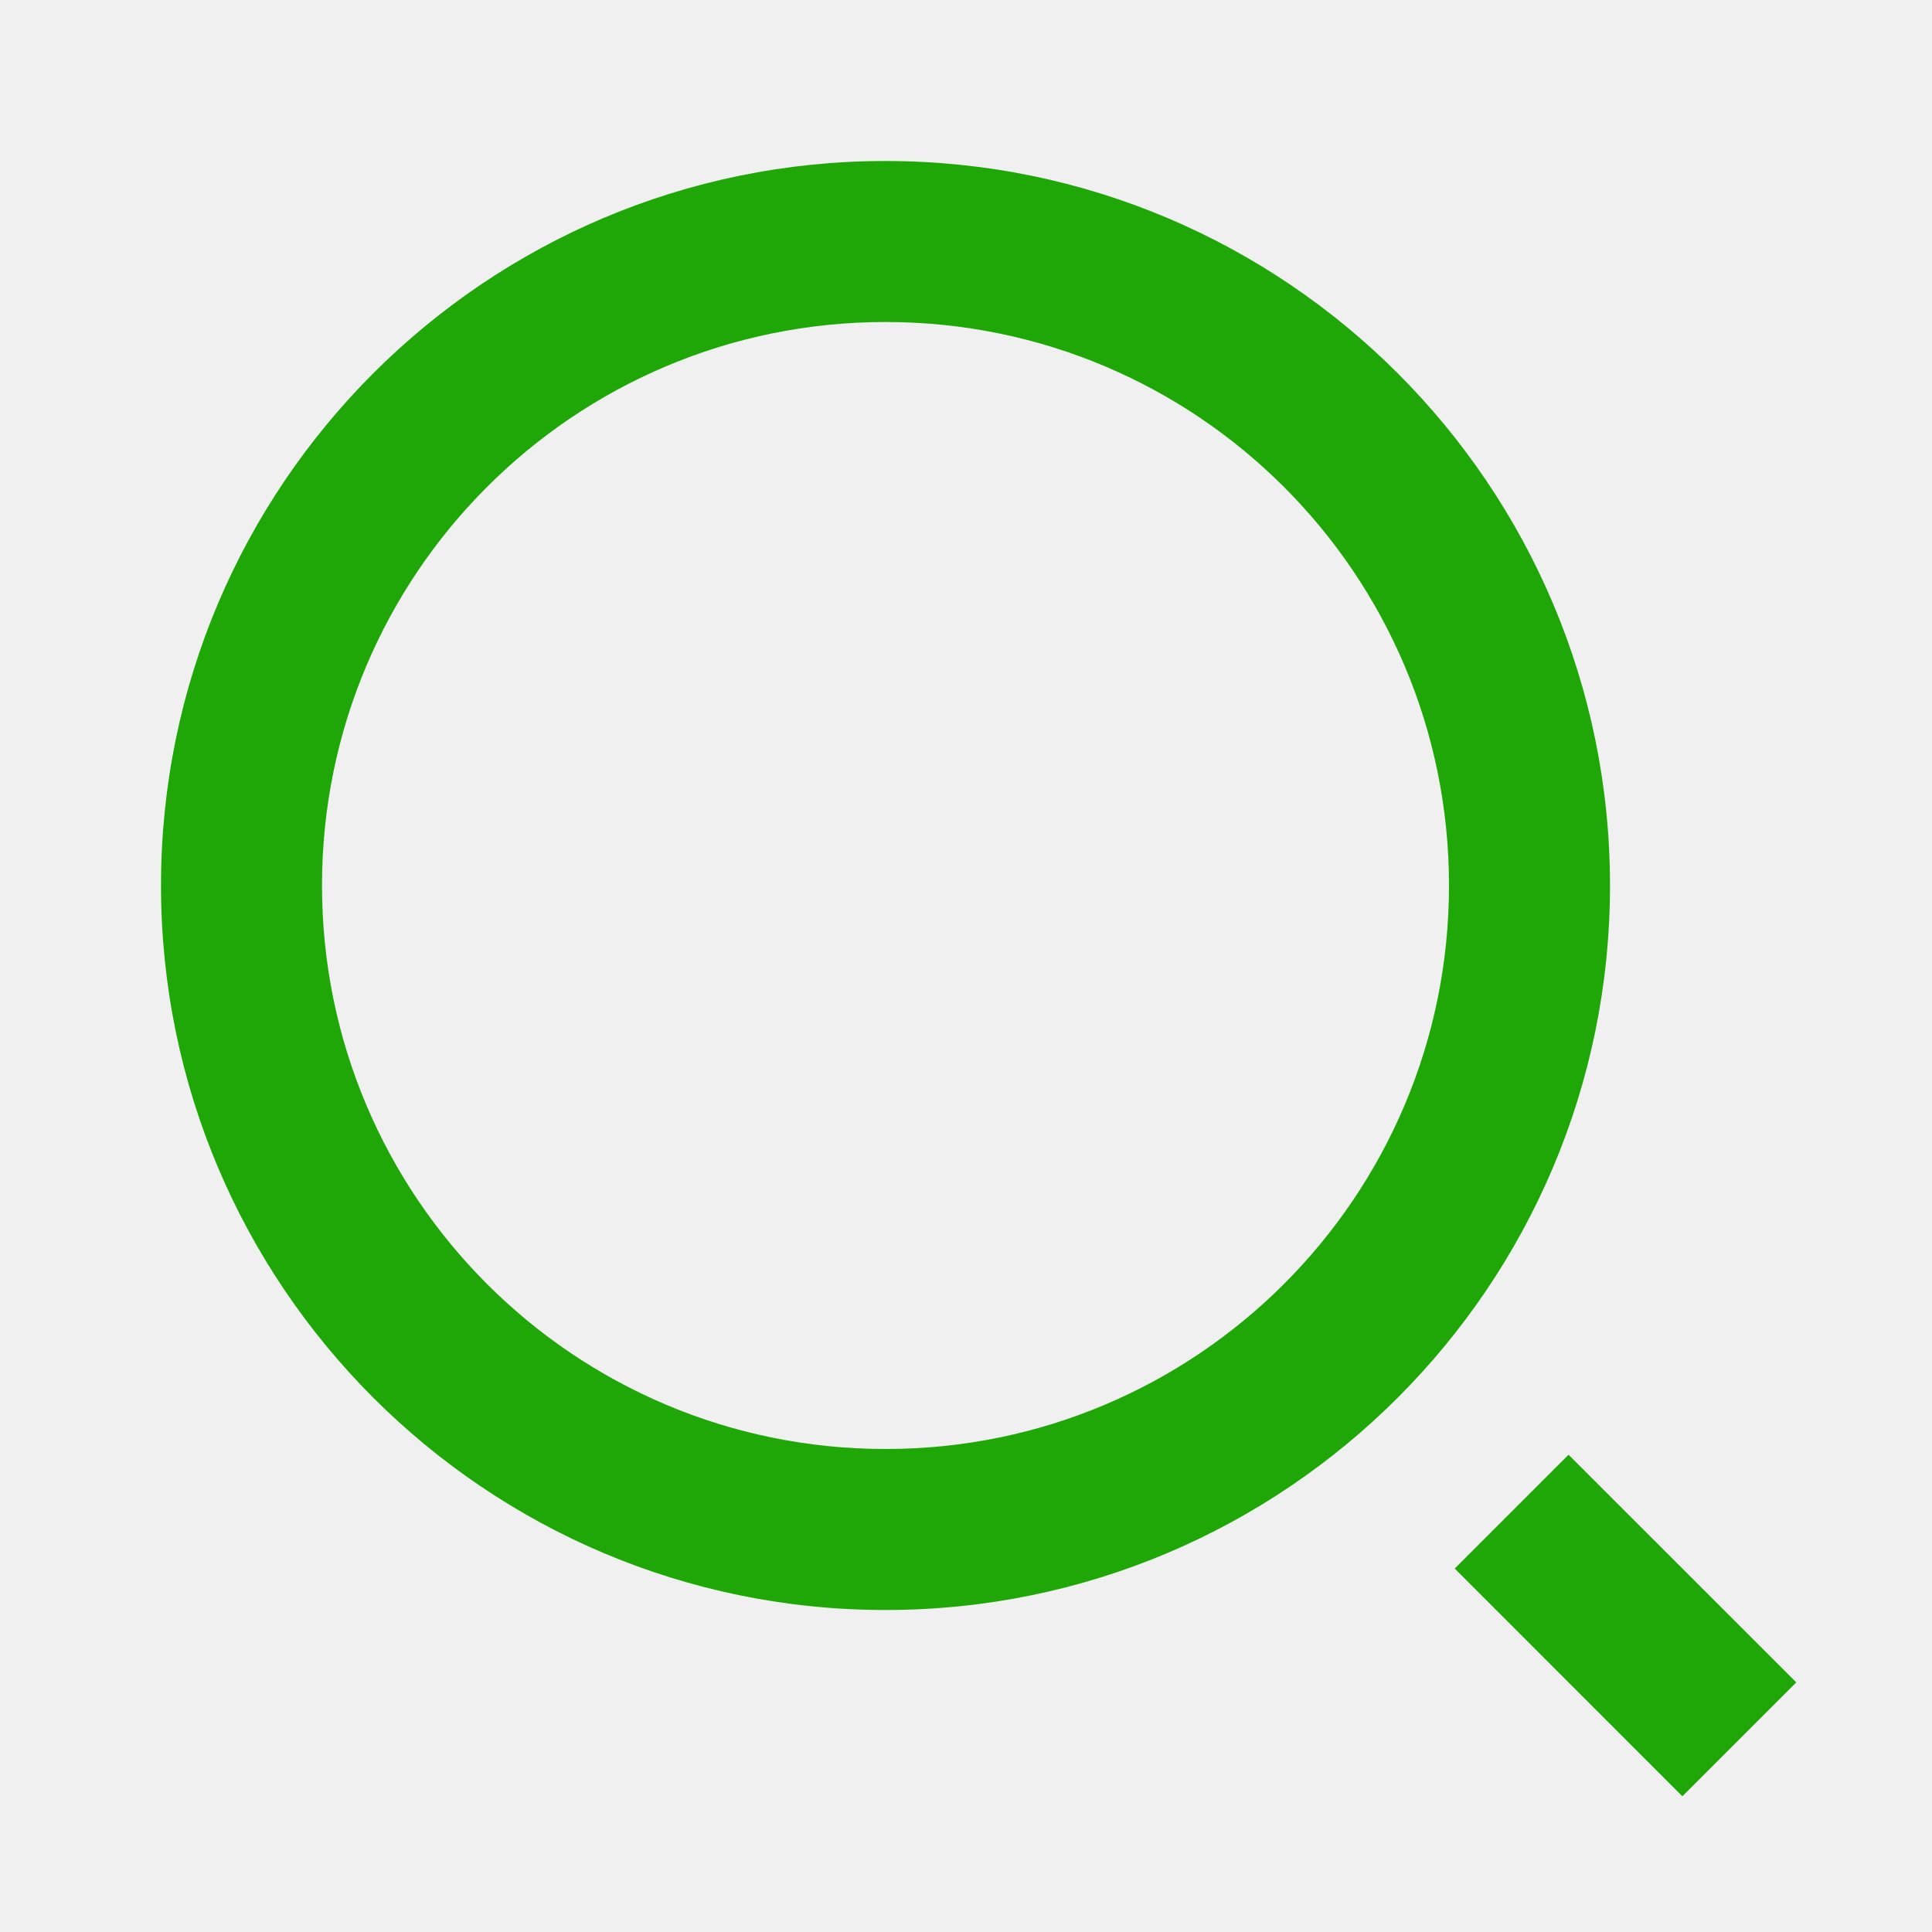
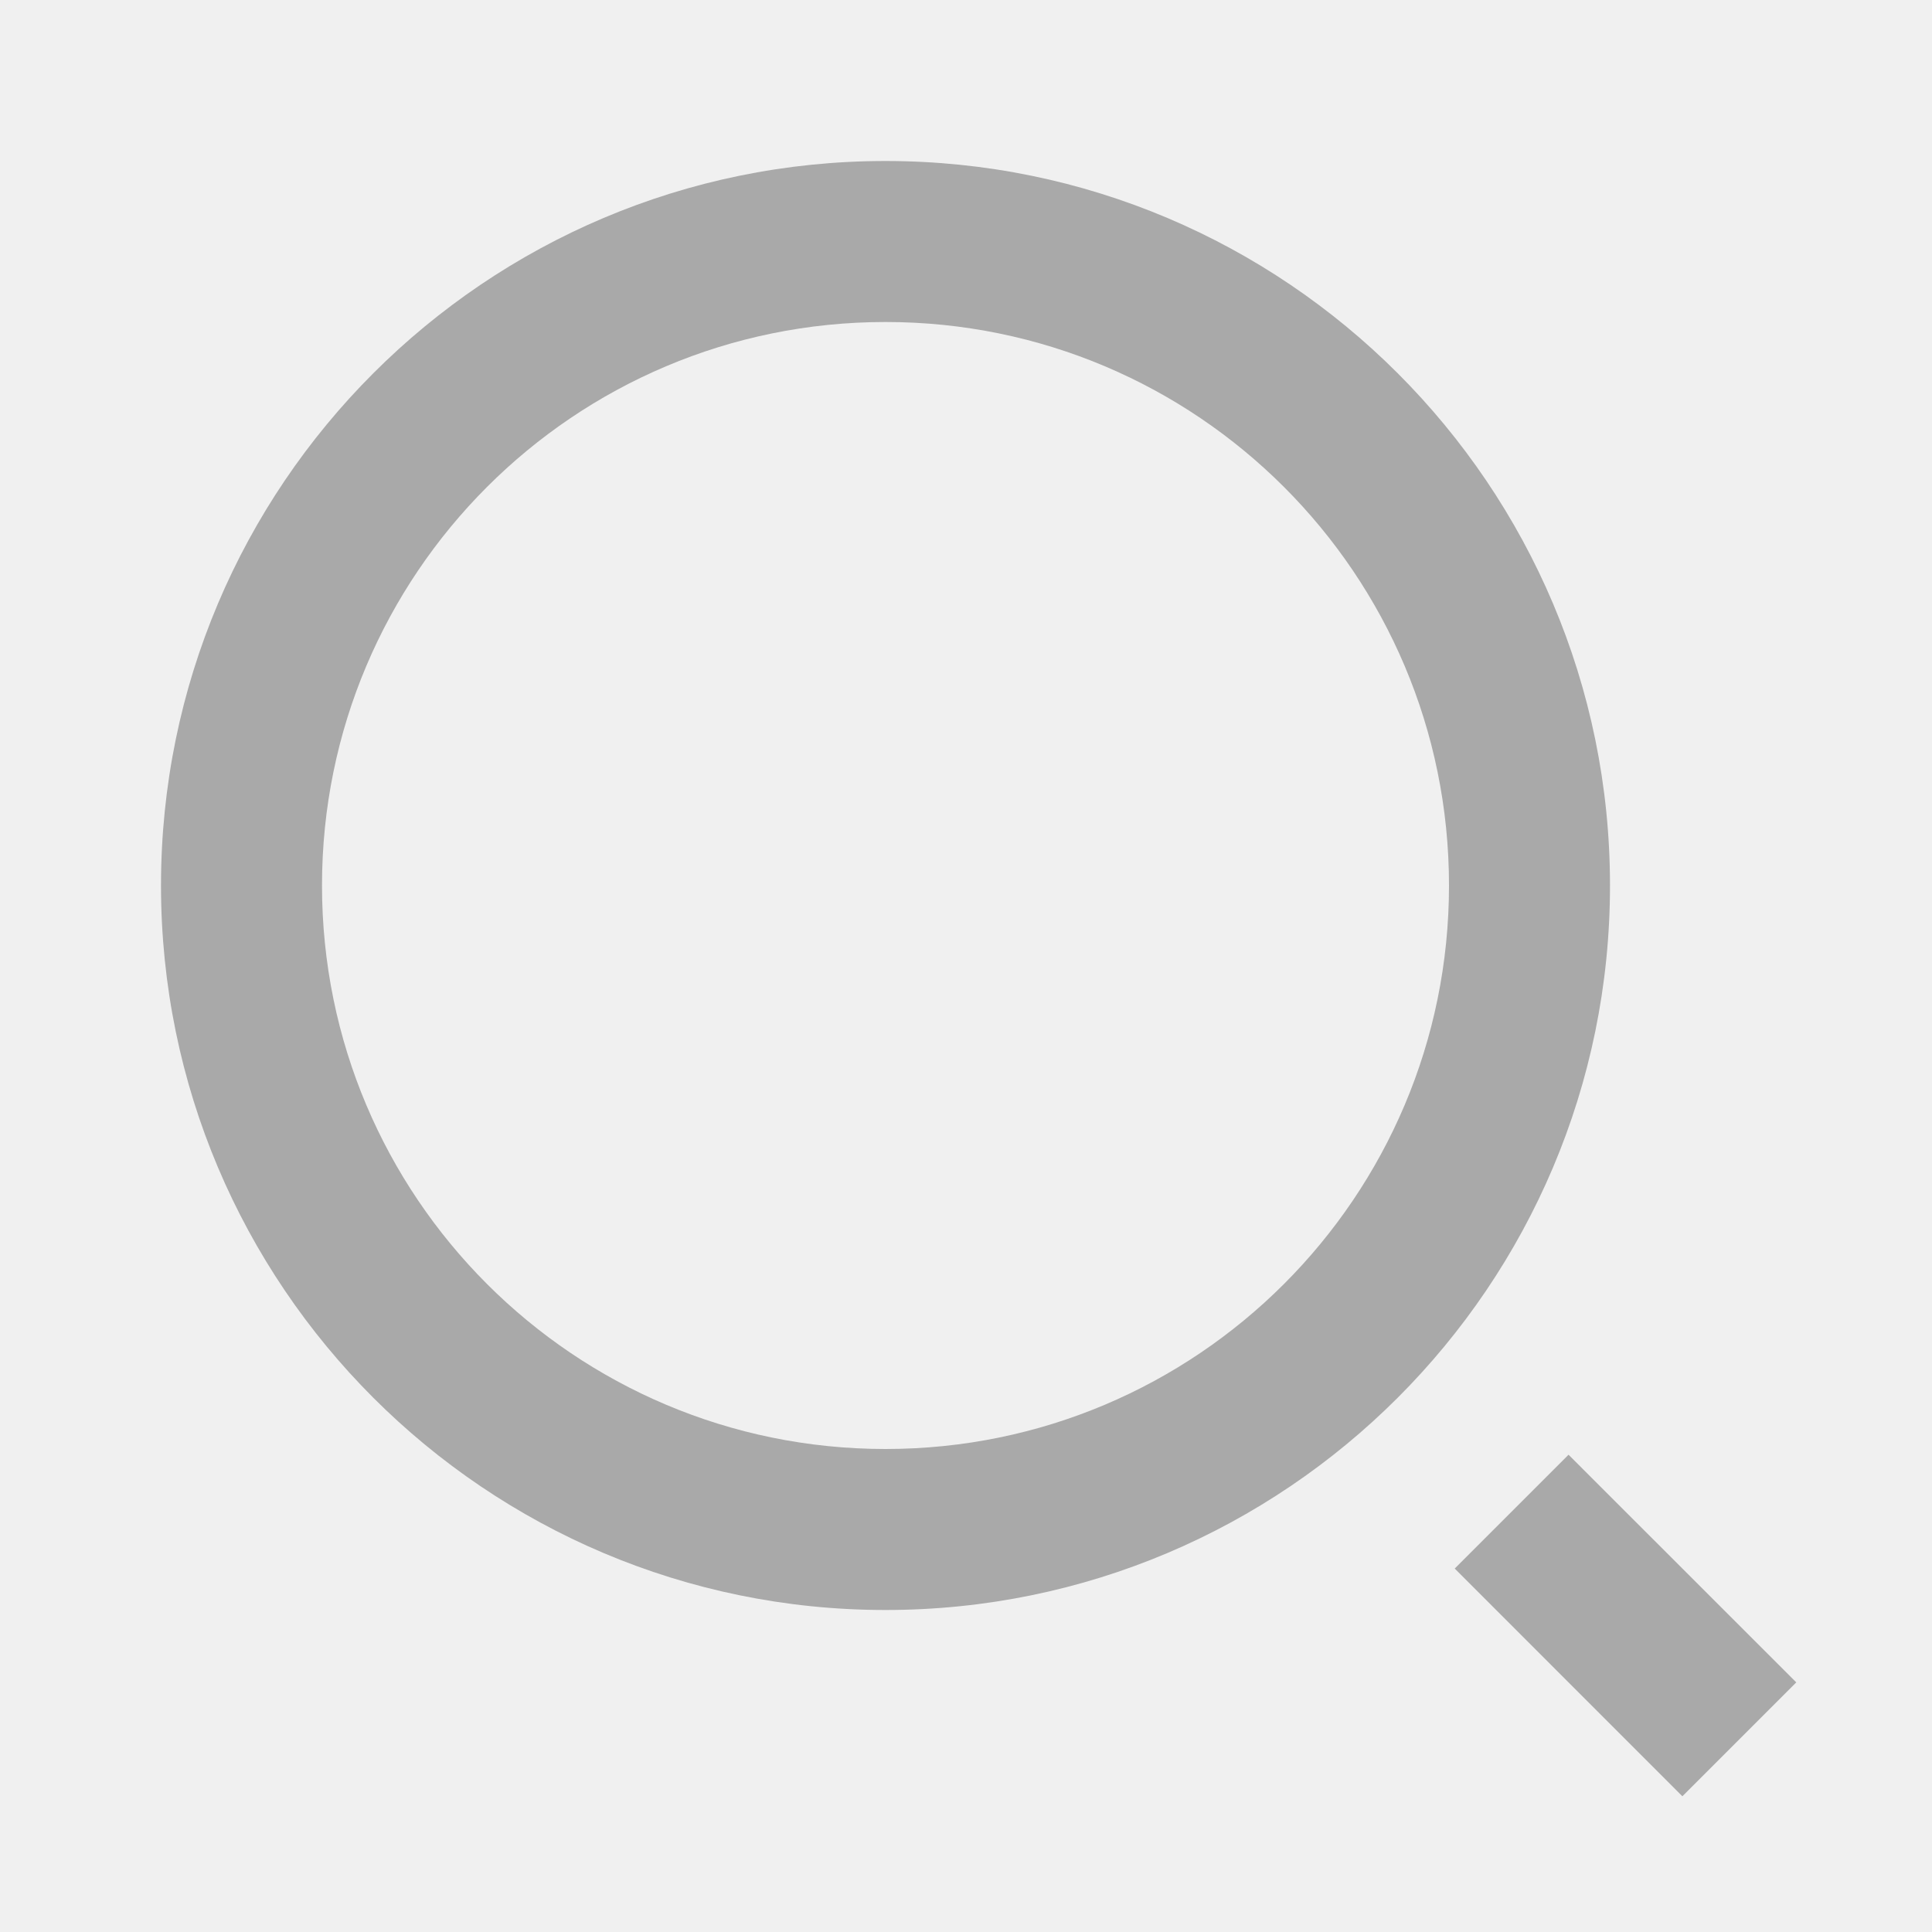
<svg xmlns="http://www.w3.org/2000/svg" width="24" height="24" viewBox="0 0 24 24" fill="none">
  <g clip-path="url(#clip0_390_352)">
-     <path d="M11 2C15.968 2 20 6.032 20 11C20 15.968 15.968 20 11 20C6.032 20 2 15.968 2 11C2 6.032 6.032 2 11 2ZM11 18C14.867 18 18 14.867 18 11C18 7.132 14.867 4 11 4C7.132 4 4 7.132 4 11C4 14.867 7.132 18 11 18ZM19.485 18.071L22.314 20.899L20.899 22.314L18.071 19.485L19.485 18.071Z" fill="#1EA707" />
+     <path d="M11 2C15.968 2 20 6.032 20 11C20 15.968 15.968 20 11 20C6.032 20 2 15.968 2 11C2 6.032 6.032 2 11 2ZM11 18C14.867 18 18 14.867 18 11C18 7.132 14.867 4 11 4C7.132 4 4 7.132 4 11C4 14.867 7.132 18 11 18ZM19.485 18.071L22.314 20.899L20.899 22.314L18.071 19.485L19.485 18.071Z" fill="#A9A9A9" />
  </g>
  <defs>
    <clipPath id="clip0_390_352">
      <rect width="24" height="24" fill="white" />
    </clipPath>
  </defs>
</svg>
